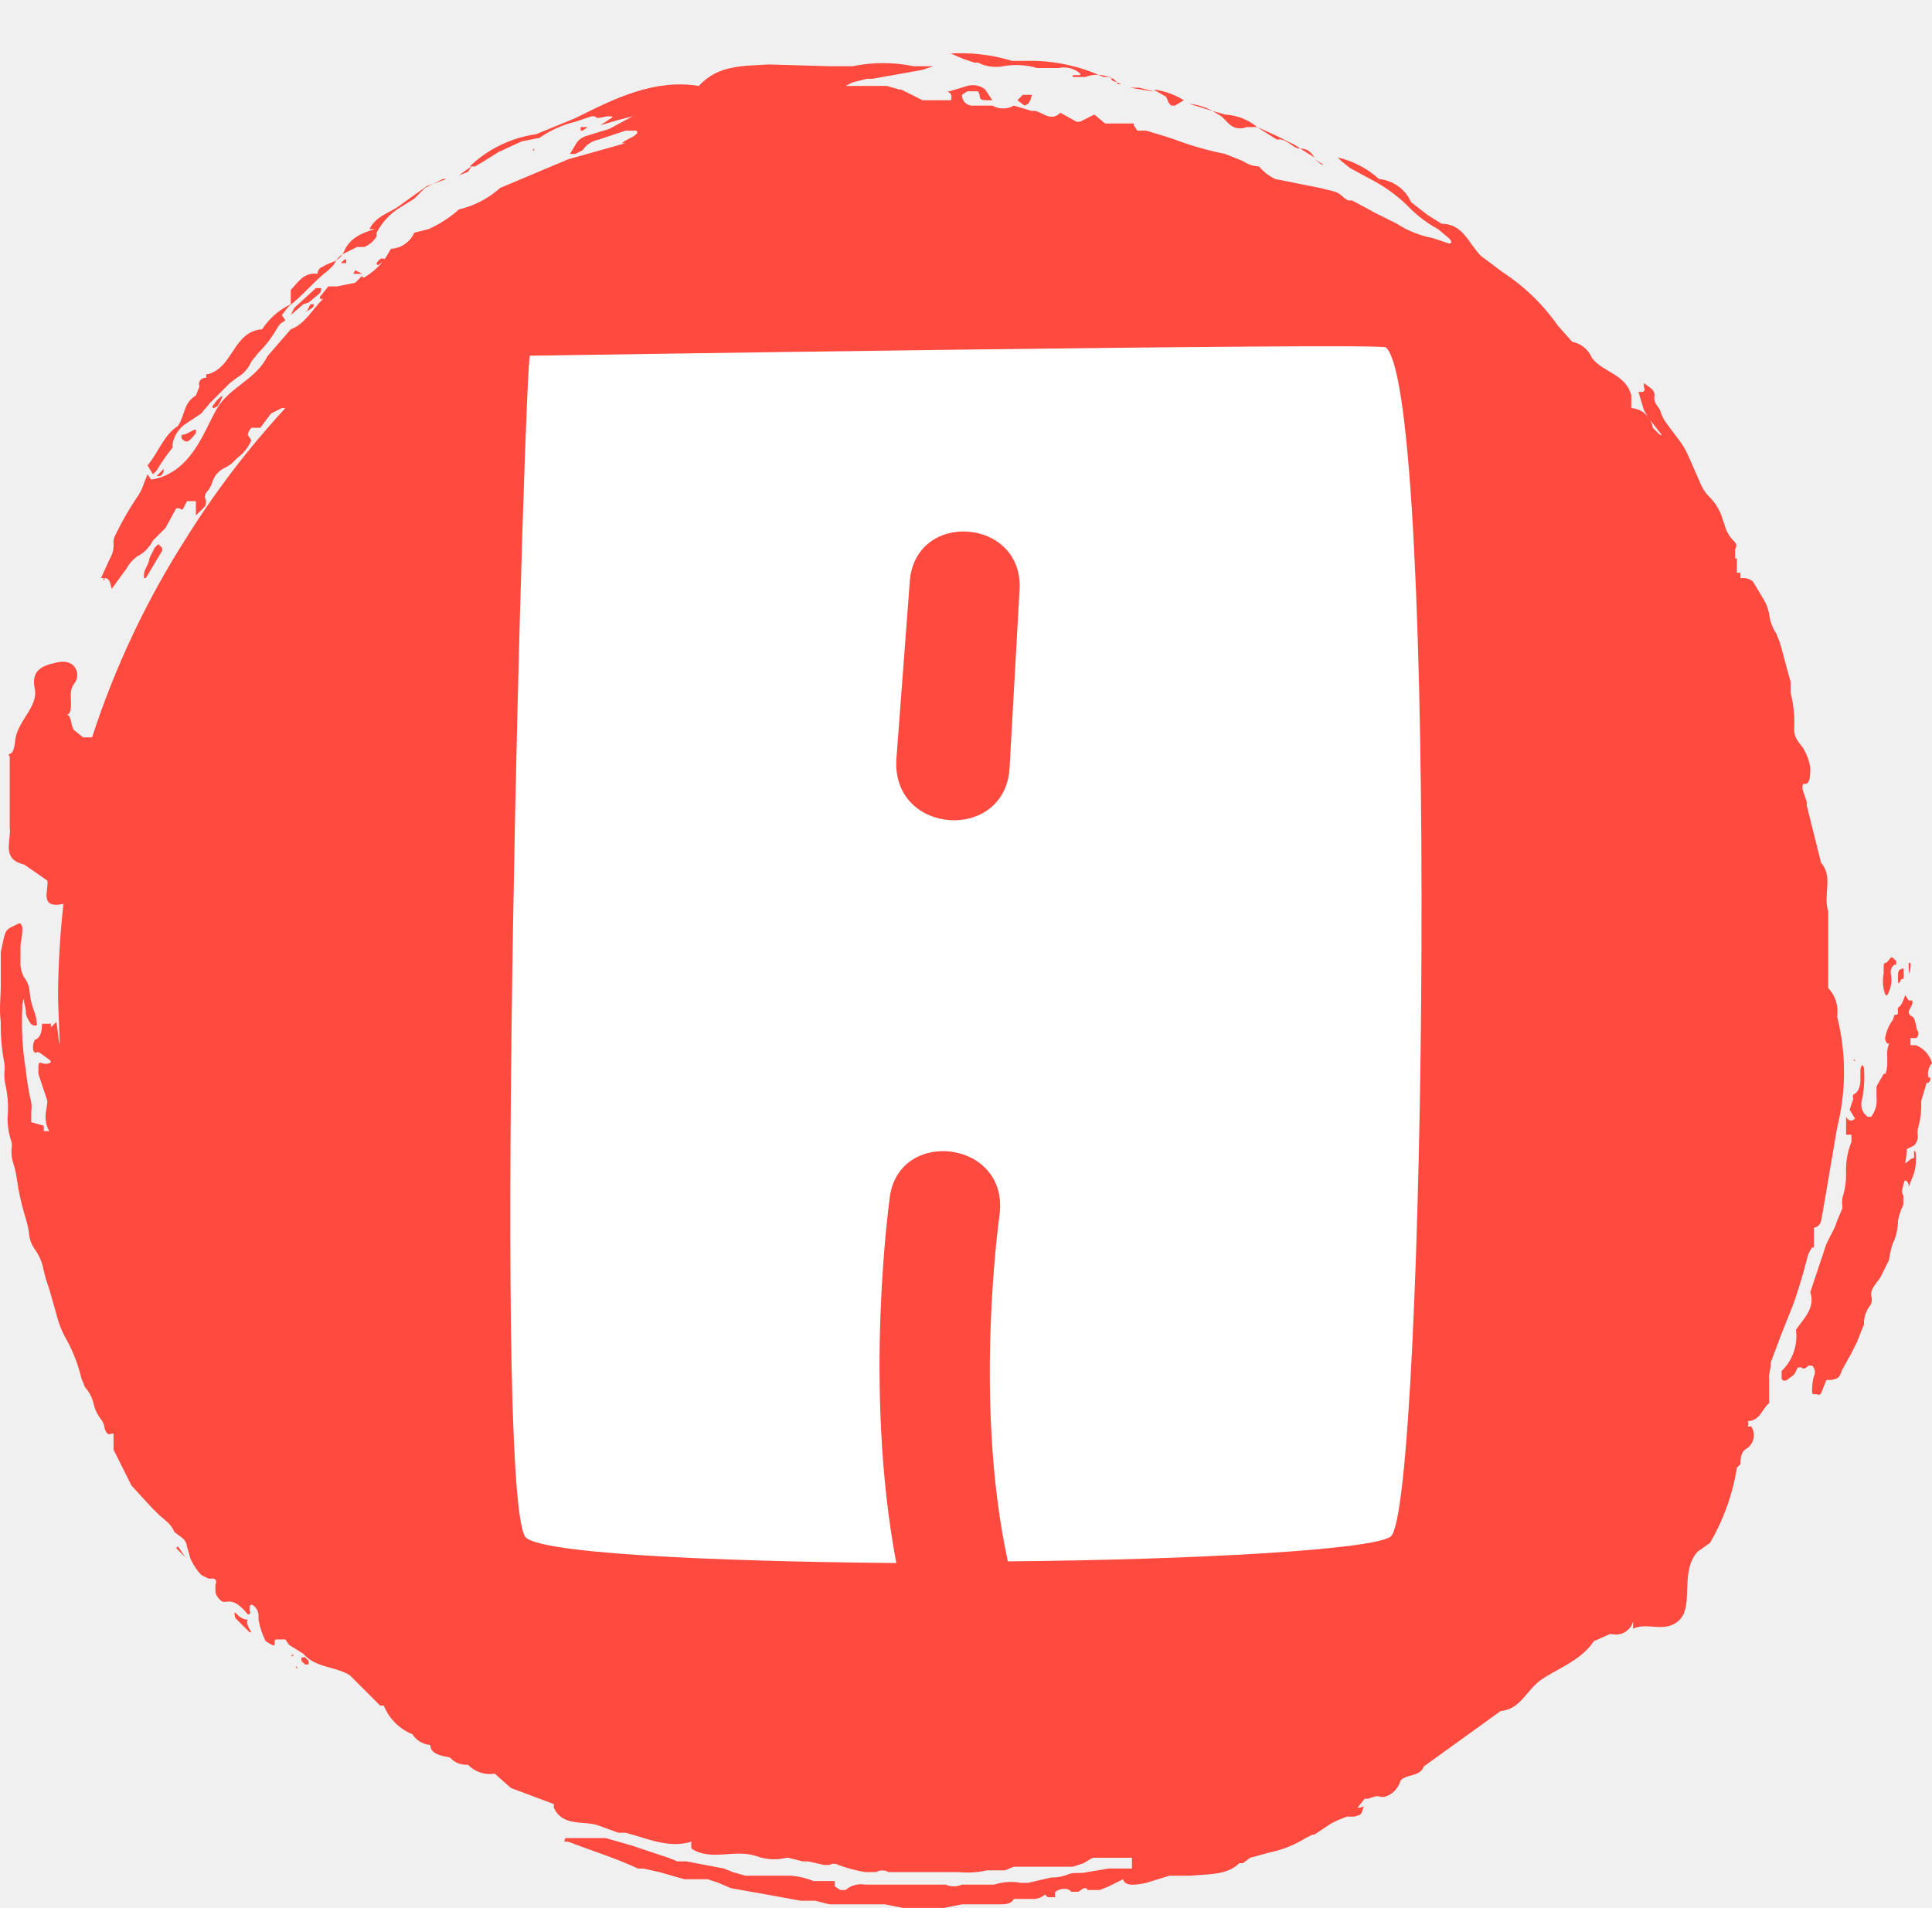
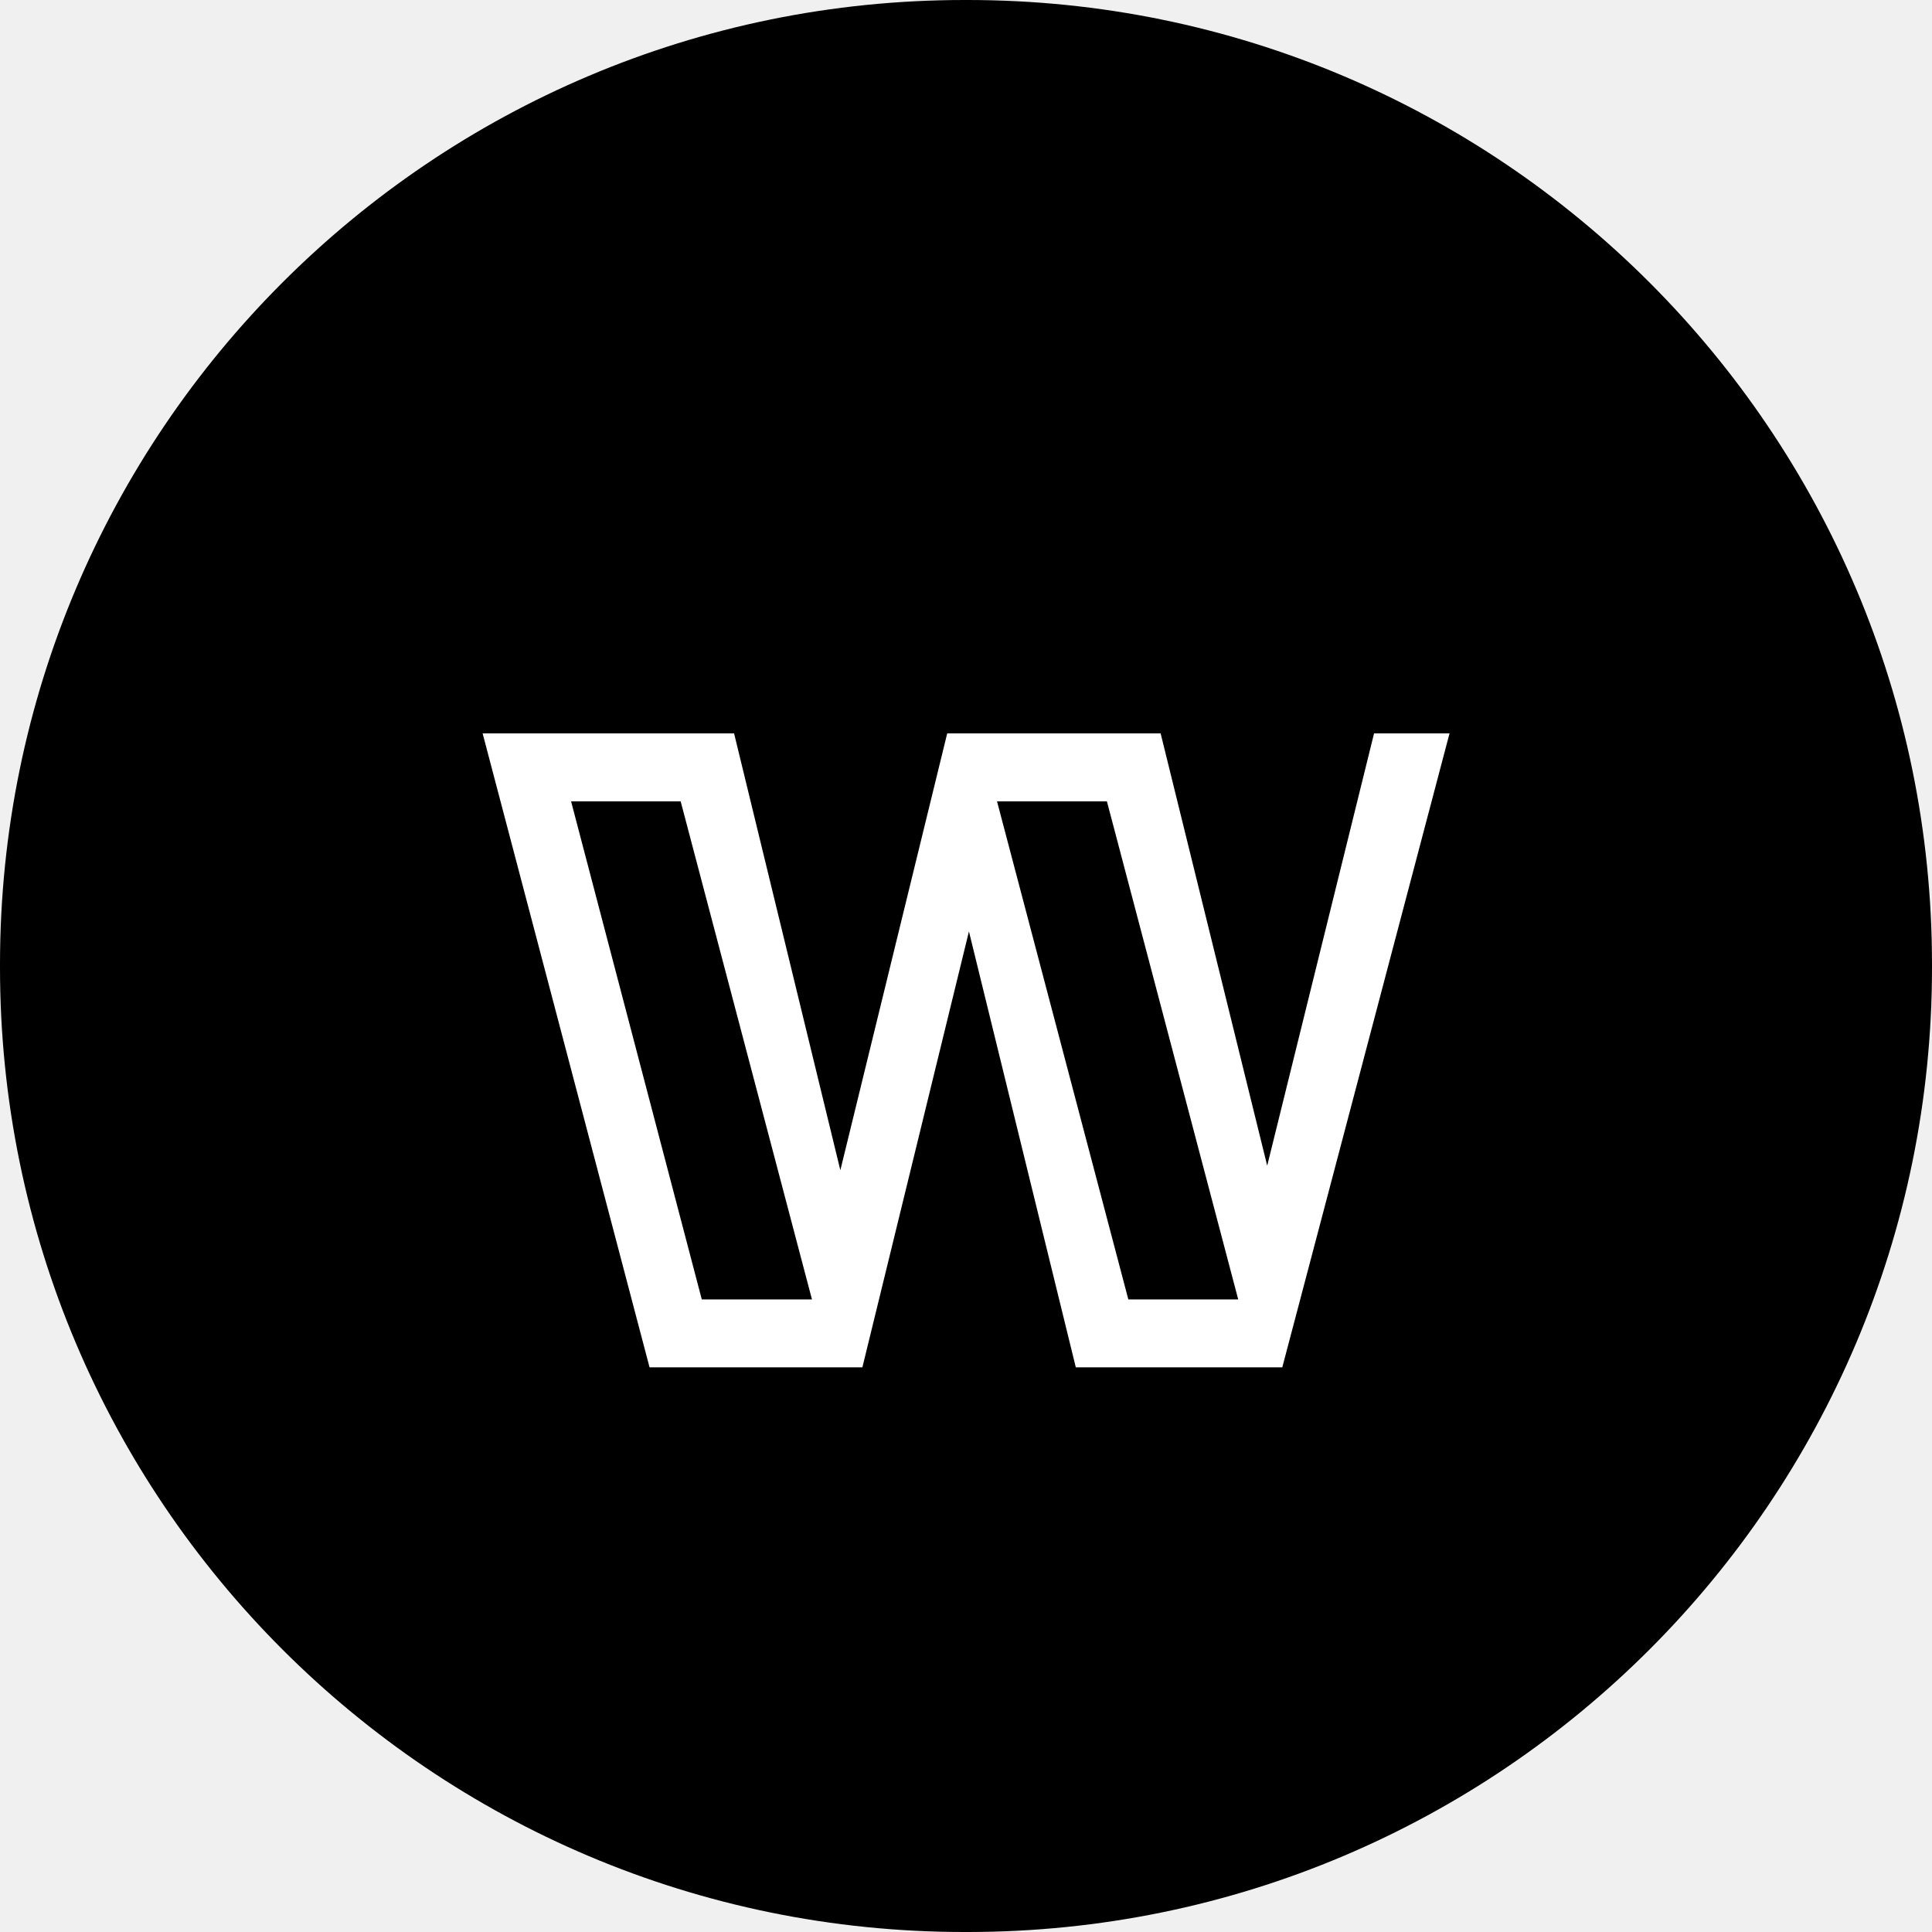
- <svg xmlns="http://www.w3.org/2000/svg" width="308.761" height="304.916" viewBox="0 0 106.008 104.687" class="css-1j8o68f" version="1.1" id="svg23">
-   <defs id="SvgjsDefs2684" />
-   <g id="SvgjsG2685" featurekey="rootContainer" transform="matrix(0.9820593,0,0,0.9820593,-0.05456052,0)" fill="#ff4a3f">
-     <g id="g17">
-       <path d="M19.8 15.3h.5l-.4-.2zm.5.1zm.8-.7c0 .1 0 .1.1.1l.4-.3c-.2-.1-.3-.1-.5.2zm.4-.2zm-4.1 2.3zm-.2.6l.3-.2c.1-.1.1-.2.1-.2h-.2l-.2.4c-.1-.1-.1 0 0 0zm2.2-2.9h-.1l-.2.2h.3zm-2.1 2.4l.6-.5c.1-.1.1-.2.1-.3h-.3l-1.2 1.1-.2.4.7-.6zm-1.1.8z" id="path3" />
-       <path d="M9.7 25v-.2a1.7 1.7 0 0 1 .7-1.1l.9-.6.5-.6.7-.7.4-.4.4-.3a1.9 1.9 0 0 0 .8-.9l.4-.5a5.9 5.9 0 0 0 1-1.3l.2-.3.3-.2-.2-.3.4-.5c.8-.6 1.4-1.4 2.2-2l.3-.3a1.4 1.4 0 0 1 .5-.6l.8-.4h.4a1.4 1.4 0 0 0 .7-.6V13a3.5 3.5 0 0 1 1.3-1.4l.8-.5.2-.2.4-.4 1-.5h.2l-1.1.4-1.4 1c-.6.5-1.4.6-1.8 1.4h.3c-.7.2-1.4.5-1.7 1.2s-.8.6-1.2.9a.4.4 0 0 0-.3.4c-.8-.1-1.1.5-1.5.9v.8a3.9 3.9 0 0 0-1.6 1.4c-1.6.1-1.6 2.1-3 2.5h-.1a.2.2 0 0 0 0 .2c-.3 0-.5.2-.4.5l-.2.5c-.7.4-.6 1.1-1 1.7-.8.5-1.1 1.5-1.7 2.2l.3.5.2-.2a11.6 11.6 0 0 1 .9-1.3zM53.9 3.3l.6.2h.2a2.2 2.2 0 0 0 1.4.2 4.1 4.1 0 0 1 1.9.1h1.2a1.4 1.4 0 0 1 1.2.3.1.1 0 0 1 0 .1H60a.1.1 0 0 0 0 .1h.7a1.8 1.8 0 0 1 1.3 0c.2 0 .1.1.2.2l.5.2h-.2c-.2-.4-.5-.4-.8-.4a9.7 9.7 0 0 0-4.3-.9h-.8A9.8 9.8 0 0 0 53 3h.2zm7.3 3.1zM50.3 4.7zm10.9 1.7h.2-.2zM19 14.7zm32.1-10zm17.6 2.2a.9.9 0 0 0 1 .2h.6a3.1 3.1 0 0 0-1.8-.7l-.7-.2.5.3zm-3.4-1.3c0 .1.1.2.2.3h.2l.5-.3a4.2 4.2 0 0 0-1.7-.6l.7.4zm7.4 2.7l.8.5c-.2-.3-.4-.5-.8-.5z" id="path5" />
-       <path d="M99 76.1l.6-1.6.6-1.5c.2-.5.6-1.8.8-2.6a1.7 1.7 0 0 1 .3-.7h.1v-1.1c.5-.1.4-.6.5-.9l.8-4.7a12.7 12.7 0 0 0 0-6.2 1.9 1.9 0 0 0-.5-1.6v-4.3c-.3-.9.3-1.9-.4-2.7L101 45a.4.4 0 0 0 0-.2l-.2-.6a.5.5 0 0 1 0-.4h.1c.3 0 .3-.5.3-.9a3 3 0 0 0-.4-1.1l-.3-.4a1.1 1.1 0 0 1-.2-.7 6.7 6.7 0 0 0-.2-2v-.6c-.2-.7-.4-1.5-.6-2.2l-.2-.5a2.5 2.5 0 0 1-.4-1.1 2.5 2.5 0 0 0-.3-.8l-.6-1a.8.8 0 0 0-.6-.2h-.1V32h-.2v-.8H97V31a.4.4 0 0 0 0-.1v-.2c.1-.2.1-.3-.1-.5a1.8 1.8 0 0 1-.4-.6l-.2-.6a2.9 2.9 0 0 0-.7-1.2 2.2 2.2 0 0 1-.5-.7l-.7-1.6a4.3 4.3 0 0 0-.6-1l-.6-.8a2.4 2.4 0 0 1-.4-.8l-.2-.3a.6.6 0 0 1-.1-.5.5.5 0 0 0-.2-.4l-.4-.3v.2c.1.2 0 .3-.1.3h-.2l.3 1 .3.5.7.9h-.1l-.2-.2-.2-.2a1.3 1.3 0 0 0-1.2-1.1v-.7c-.3-1.2-1.6-1.3-2.2-2.1a1.5 1.5 0 0 0-1.1-.9l-.8-.9a11.3 11.3 0 0 0-3.1-3l-.8-.6-.4-.3c-.7-.7-1-1.8-2.2-1.8l-.8-.5-.9-.7a2.2 2.2 0 0 0-1.8-1.3 5.1 5.1 0 0 0-2.3-1.2l.2.2.5.4 1.3.7a8.5 8.5 0 0 1 2.1 1.6 6.8 6.8 0 0 0 1.5 1.1l.6.5c.1.1.2.2.1.3H81l-.9-.3a5.6 5.6 0 0 1-2-.8l-1.2-.6-1.3-.7h-.2c-.3-.1-.4-.4-.8-.5l-.8-.2-2.5-.5a2.6 2.6 0 0 1-.9-.7 1.7 1.7 0 0 1-.9-.3l-1-.4a18.1 18.1 0 0 1-2.8-.8l-.6-.2-1-.3h-.5l-.2-.3v-.1h-1.6l-.6-.5-.4.2-.4.2h-.2l-.9-.5c-.6.6-1.1-.2-1.6-.1l-1-.3a1.2 1.2 0 0 1-1.2 0h-1.2a.6.6 0 0 1-.5-.6l.3-.2h.6a.7.7 0 0 1 .1.3c0 .2.2.2.5.2h.2l-.4-.6a1.1 1.1 0 0 0-1-.2l-1 .3H53c.3.2.2.3.2.5h-1.6l-.4-.2-.8-.4h-.1l-.7-.2h-2.3l.4-.2.8-.2h.3l1.7-.3 1.1-.2.6-.2h-1.1a8.4 8.4 0 0 0-3.4 0h-1.3L43 3.6c-1.4.1-2.8 0-3.9 1.2-2.5-.4-4.7.7-6.9 1.8l-2.2.9a6.7 6.7 0 0 0-3.7 1.8h.3l.5-.3.8-.5 1.3-.6 1-.2a6 6 0 0 1 2-.9l.9-.3h.2c.1.2.5 0 .7 0h.2c.1 0 .1.1 0 .1l-.6.4 1-.3.8-.2-1.3.7-1.3.4a1 1 0 0 0-.6.5l-.3.5h.3l.4-.2a1.4 1.4 0 0 1 .9-.6l1.5-.5h.5a.1.1 0 0 1 .1.2c-.2.2-.6.3-.8.5h.2l-3.2.9-3.8 1.6a5.2 5.2 0 0 1-2.3 1.2 6.6 6.6 0 0 1-1.7 1.1l-.8.2a1.5 1.5 0 0 1-1.3.9l-.3.5a3.7 3.7 0 0 1-1.2 1.1h-.1v-.1l-.2.2-.2.2-1 .2h-.5l-.4.5c-.1.1-.1.2 0 .2h.1c-.6.6-1 1.4-1.8 1.7L15 19.9c-.6 1.2-1.8 1.6-2.6 2.6s-1.4 3.9-3.9 4.3l-.2-.3-.2.5a2.7 2.7 0 0 1-.4.8 16.9 16.9 0 0 0-1.2 2.1.8.8 0 0 0-.1.5 1.4 1.4 0 0 1-.2.8l-.5 1.1h.2c.3 0 .3.3.4.6l.8-1.1a2.2 2.2 0 0 1 .6-.7 2 2 0 0 0 .9-.9l.3-.3.4-.4.6-1.1h.2c.1.1.1.1.2 0l.2-.4h.5v.8l.5-.5a.5.5 0 0 0 0-.5.4.4 0 0 1 .1-.3 1.5 1.5 0 0 0 .3-.5 1.3 1.3 0 0 1 .8-.9l.3-.2.3-.3a2.4 2.4 0 0 0 .8-1l-.2-.3c0-.1.1-.3.2-.4h.5l.6-.8.6-.3h.2a48.8 48.8 0 0 0-5.5 7.2h-.1.1a48.4 48.4 0 0 0-5.3 11.2h-.5l-.5-.4c-.2-.2-.1-.7-.4-.9h.1c.3-.5-.1-1.2.3-1.7s.1-1.4-.9-1.2-1.5.5-1.3 1.5-1 1.8-1.1 2.9-.5.5-.3.9v3.9c.1.8-.5 1.8.8 2.1l1.3.9c.1.5-.5 1.6.9 1.3a49.2 49.2 0 0 0-.3 5c0 1.1.1 2.2.1 3.3v-.4c-.1-.4-.1-.8-.2-1.3l-.3.3v-.2h-.5c0 .5-.1.8-.4.9a.9.9 0 0 0-.1.5c0 .1.1.3.2.2s.4.2.7.4-.2.3-.4.2-.2.1-.2.3v.3l.5 1.5c0 .3-.1.6-.1.9a1.7 1.7 0 0 0 .2.8h-.3v-.3l-.7-.2v-.6a1.5 1.5 0 0 0 0-.5 14.6 14.6 0 0 1-.3-1.8 16.6 16.6 0 0 1-.2-3.5.9.9 0 0 1 .1-.5v.2a2.9 2.9 0 0 1 .1.5.8.8 0 0 0 .1.4c.1.2.2.4.4.4s.1-.1.1-.2a2.1 2.1 0 0 0-.1-.5 4.2 4.2 0 0 1-.3-1.3 1.5 1.5 0 0 0-.3-.7 1.6 1.6 0 0 1-.2-.9v-.8c0-.3.1-.6.1-.9a.5.5 0 0 0-.1-.4h-.1c-.8.4-.7.2-1 1.6V55c0 .7-.1 1.4 0 2.1a10.8 10.8 0 0 0 .2 2.3 1.8 1.8 0 0 1 0 .5 3.1 3.1 0 0 0 .1.9 5.9 5.9 0 0 1 .1 1.3 3.9 3.9 0 0 0 .2 1.7 1.2 1.2 0 0 1 0 .4 2.1 2.1 0 0 0 .1.8 4.9 4.9 0 0 1 .2.9 14 14 0 0 0 .5 2.2 5 5 0 0 1 .2 1 1.7 1.7 0 0 0 .3.7 2.9 2.9 0 0 1 .5 1.2 8.5 8.5 0 0 0 .3 1l.4 1.4a5.4 5.4 0 0 0 .6 1.5 8.5 8.5 0 0 1 .8 2.1l.2.5a2.1 2.1 0 0 1 .5 1 2.1 2.1 0 0 0 .4.8 1 1 0 0 1 .2.5c.1.3.2.4.4.3h.1v.9l.5 1 .5 1 1.1 1.2.4.4c.3.3.7.5.9 1l.4.3a.7.7 0 0 1 .3.5l.2.7a3.3 3.3 0 0 0 .6.9l.4.2h.3a.2.2 0 0 1 .1.3 2.5 2.5 0 0 0 0 .5.9.9 0 0 0 .4.5h.2c.4-.1.8.2 1.2.7h.1c0-.1.1-.1 0-.2v-.2c0-.1.1-.2.2-.1a.7.7 0 0 1 .3.6v.2a4.3 4.3 0 0 0 .4 1.2c.5.3.5.3.5.1s0-.2.2-.2h.4l.2.3.8.5c.7.8 1.8.7 2.6 1.2l1.7 1.7h.2a2.9 2.9 0 0 0 1.6 1.6 1.3 1.3 0 0 0 1 .6c0 .5.6.6 1.1.7a1.2 1.2 0 0 0 .8.4h.2a1.7 1.7 0 0 0 1.5.5l.9.8 2.4.9v.2c.5 1.1 1.7.7 2.5 1l1.1.4h.4c1.2.3 2.4.9 3.7.5a.7.7 0 0 0 0 .4c1.1.7 2.4 0 3.6.4a2.9 2.9 0 0 0 1.7.1h.1l.8.2h.3l.9.2h.3a.5.5 0 0 1 .5 0 7.9 7.9 0 0 0 1.5.4h.6a.7.7 0 0 1 .7 0h3.9a5 5 0 0 0 1.6-.1h1l.5-.2H60l.6-.2.5-.3h2.2v.6H62l-1.2.2c-.4.1-.7 0-1 .1a2.4 2.4 0 0 1-1 .2l-1.3.3h-.4a3.1 3.1 0 0 0-1.5.1h-1.8a1.1 1.1 0 0 1-.9 0h-4.5a1.3 1.3 0 0 0-1.1.3H47l-.3-.2v-.3h-1.2a4.1 4.1 0 0 0-1.3-.3h-2.5l-.7-.2-.5-.2-2.1-.4h-.5l-.5-.2-2.1-.7-1.4-.4h-2.2c-.1 0-.1.1-.1.2h.2c1.3.5 2.6.9 3.9 1.5h.3l.9.2 1.4.4h1.3l.6.2.7.3 1.7.3 1.1.2 1.1.2h.8l.8.2h3.1l1 .2h2.3l1-.2H56c.4 0 .6-.1.7-.3h1a1 1 0 0 0 .8-.3c-.1.1 0 .1.1.2h.4v-.2c0-.1 0-.1.2-.2s.6-.1.7.1h.4l.3-.2c.2 0 .2 0 .2.1h.7l.5-.2.8-.4c.1.3.4.4 1.3.2l1.3-.4h1.2c.9-.1 2 0 2.7-.7h.2l.4-.3 1.1-.3a6.1 6.1 0 0 0 2-.8l.4-.2h.1l.9-.6.4-.2.5-.2h.4c.4-.1.4-.1.5-.4s0-.1-.2-.1h-.1l.4-.5h.2c.3-.1.5-.2.7-.1h.2a1.3 1.3 0 0 0 .9-.9c.3-.4 1.1-.2 1.3-.8l4.3-3.1c1.1-.1 1.4-1.1 2.2-1.7s2.3-1.1 3-2.2l.9-.4h.1a1 1 0 0 0 1.2-.7v.4c.8-.4 1.8.3 2.6-.5s0-2.7 1-3.8l.7-.5a12.1 12.1 0 0 0 1.5-4.2l.2-.2c0-.3 0-.7.4-.9a.9.9 0 0 0 .2-1.2h-.2a.3.3 0 0 0 0-.3c.7 0 .8-.7 1.2-1V77a.5.5 0 0 1 0-.2 3.8 3.8 0 0 0 .1-.7zM5.9 32.2z" id="path7" />
-       <path d="M26.4 9.3l-.3.2-.4.3.5-.2zm6.1-2h.1l.3-.2h-.4zm-2.6 1l-.1.1h.1v-.1zm-1.5 1.4zm1.3-.2zm-6.3 3.1zM9.2 26.2l-.4.4H9a.4.4 0 0 0 .2-.4zm3-3.5a2.1 2.1 0 0 0 .3-.6 1.5 1.5 0 0 0-.5.5c-.1.1-.1.2 0 .2zM11 24.2V24c-.2 0-.5.3-.8.3v.2c.3.3.4.2.8-.3zm3 66.2zM73.9 9.2h.1l-.5-.3zm-2.5-1.4c.5-.1.8.4 1.2.5h.1l-.3-.2-1-.5-1.1-.5.3.2zM52.8 3.1zm11.7 2h-.1l-1.2-.2h.5zm2 .7l1.3.4a3.3 3.3 0 0 0-1.3-.4zm-9 0a1 1 0 0 0 .2-.5h-.5l-.3.3.4.3zm9 1.6zM49.9 4.2zm2.9.7zM48.5 4zm13.8 2.1a.5.5 0 0 0 0 .1zm44.8 52.3h-.3V58h.3c.1 0 .2-.3.1-.4s-.1-.7-.3-.8a.3.3 0 0 1-.2-.3l.2-.4a.4.4 0 0 0 0-.2h-.2l-.2-.3c-.1.3-.2.6-.4.7a.5.5 0 0 0 0 .2c0 .1 0 .2-.1.2h-.1a1.1 1.1 0 0 1-.1.3 2.3 2.3 0 0 0-.4.9.4.4 0 0 0 .1.4h.1a1.7 1.7 0 0 0-.1.8v.4a1.8 1.8 0 0 1-.1.5h-.1l-.4.7v.6a1.5 1.5 0 0 1-.3 1.1h-.2l-.2-.2a.9.9 0 0 1-.1-.8 6.5 6.5 0 0 0 .1-1.7c0-.1-.1-.2-.1-.2a.5.5 0 0 0-.1.3v.6c0 .2-.1.6-.3.7s-.1.2-.1.3l-.2.6.3.5c-.2.2-.4.1-.5-.1v1h.3v.4a4.2 4.2 0 0 0-.3 1.4 3.3 3.3 0 0 0 0 .4 4 4 0 0 1-.2 1.3 2 2 0 0 0 0 .6l-.3.7a3.2 3.2 0 0 1-.3.7l-.3.6-.9 2.7c.3.9-.4 1.5-.8 2.1a2.7 2.7 0 0 1-.8 2.3v.4c0 .1.1.2.3.1l.4-.3.2-.4h.2c.1.1.2.1.4-.1h.2a.5.5 0 0 1 .1.6 2.9 2.9 0 0 0-.1.8c0 .1 0 .2.1.2h.2c.1.1.2 0 .3-.3l.2-.5h.3c.4-.1.4-.1.6-.6l.5-.9.3-.6.4-1a1.6 1.6 0 0 1 .3-1 .6.6 0 0 0 .1-.6c0-.2 0-.3.2-.6l.3-.4.5-1a4.7 4.7 0 0 1 .2-.9 3 3 0 0 0 .3-1.3 3.8 3.8 0 0 1 .3-.9v-.5c-.1-.2-.1-.2 0-.6s.1-.2.2-.2a.4.4 0 0 1 .1.3l.2-.5a2.3 2.3 0 0 0 .2-.9v-.3c0-.1 0-.3-.1-.3v.4c-.2 0-.3.2-.5.3a6.4 6.4 0 0 0 .1-.8l.4-.2a.7.7 0 0 0 .2-.6 1.4 1.4 0 0 1 0-.3 4.8 4.8 0 0 0 .2-1.4v-.2l.3-1h.1a.3.3 0 0 0 .1-.3h-.1a.9.9 0 0 1 .2-.8 1.5 1.5 0 0 0-.9-1zm-1.2 7.8zm-.2-9.9zm0 0zM9.1 30.8a.3.3 0 0 0 0-.2l-.2-.2-.2.2-.3.6c0 .3-.3.6-.3.9v.2h.1zm96.3 24.8h.1a1.7 1.7 0 0 0 .2-1.2.5.5 0 0 1 .2-.5h.1v-.2l-.2-.2h-.1c-.1.1-.2.3-.3.3s-.1.1-.1.3v.3a2.2 2.2 0 0 0 .1 1.2zM13.2 90.1c-.1 0 0 .2 0 .3l.8.8h.1c-.2-.3-.3-.6-.2-.7a.9.9 0 0 1-.5-.2zm.8.3zm92.3-35.7h.1a2 2 0 0 0 0-.6c-.3.1-.3.1-.3.6s.1.1.2 0z" id="path9" />
-       <path d="M106.7 62a.6.6 0 0 0 .1-.5c0-.1-.1-.2-.1-.1h-.2v.2c0 .4.1.5.2.4zm.1-8.2h-.1v.6a1 1 0 0 0 .1-.6zM17.1 92.6h-.2v.2l.2.2h.2v-.2zm86.6-33.3c0-.1 0-.1-.1-.1zM9.9 86.5l.5.5-.4-.6z" id="path11" />
-       <circle cx="10.5" cy="87.1" transform="rotate(-24.8 10.4 87.159)" id="circle13" />
-       <path d="M9.7 30.1h-.1v.2-.2h.1zm83.2-6.6l-.2-.3h-.1zm-14.7 77.1zM5.9 32.2zm-.1.2a.3.3 0 0 0 .1-.2v.2zm1.9-4.9zM61.5 2.4zm42.8 58.2v.1-.1zM16.4 92.5h-.1c.1.1.2 0 .1-.1zm.2.7h.1l-.1-.1v.1zm73.9-71.3zm15.2 34.4zM14.6 91.7zm92.1-37zm-.8 11.4zM34.6 0z" id="path15" />
-     </g>
-   </g>
-   <g id="SvgjsG2686" featurekey="nameFeature-0" transform="matrix(2.284354,0,0,2.284354,27.98006,-5.60952)" fill="#ffffff">
-     <path d="M9.6 16.48 l-0.32 4.24 c-0.08 1.8 2.6 1.96 2.72 0.2 l0.24 -4.28 c0.12 -1.76 -2.56 -1.96 -2.64 -0.16 z M0.48 11 l0 0 c0.04 0 20.48 -0.32 20.56 -0.2 c1.28 1.12 0.96 27.8 0.12 28.56 c-0.4 0.32 -4.64 0.56 -9.2 0.6 c-0.84 -3.84 -0.2 -8.32 -0.2 -8.32 c0.24 -1.8 -2.44 -2.12 -2.64 -0.4 c0 0.04 -0.64 4.52 0.16 8.76 c-4.56 -0.04 -8.68 -0.24 -8.92 -0.64 c-0.8 -1.44 0 -28.28 0.12 -28.36 z" id="path20" />
-   </g>
+ <svg xmlns="http://www.w3.org/2000/svg" viewBox="0 0 100 100">
+   <rect width="100" height="100" rx="49.92" fill="#000000" />
+   <text x="50" y="50" font-family="Arial, Apple Color Emoji, Segoe UI Emoji, Segoe UI Symbol" font-size="60" font-weight="bold" fill="#FFFFFF" text-anchor="middle" dominant-baseline="central">𝕨</text>
</svg>
